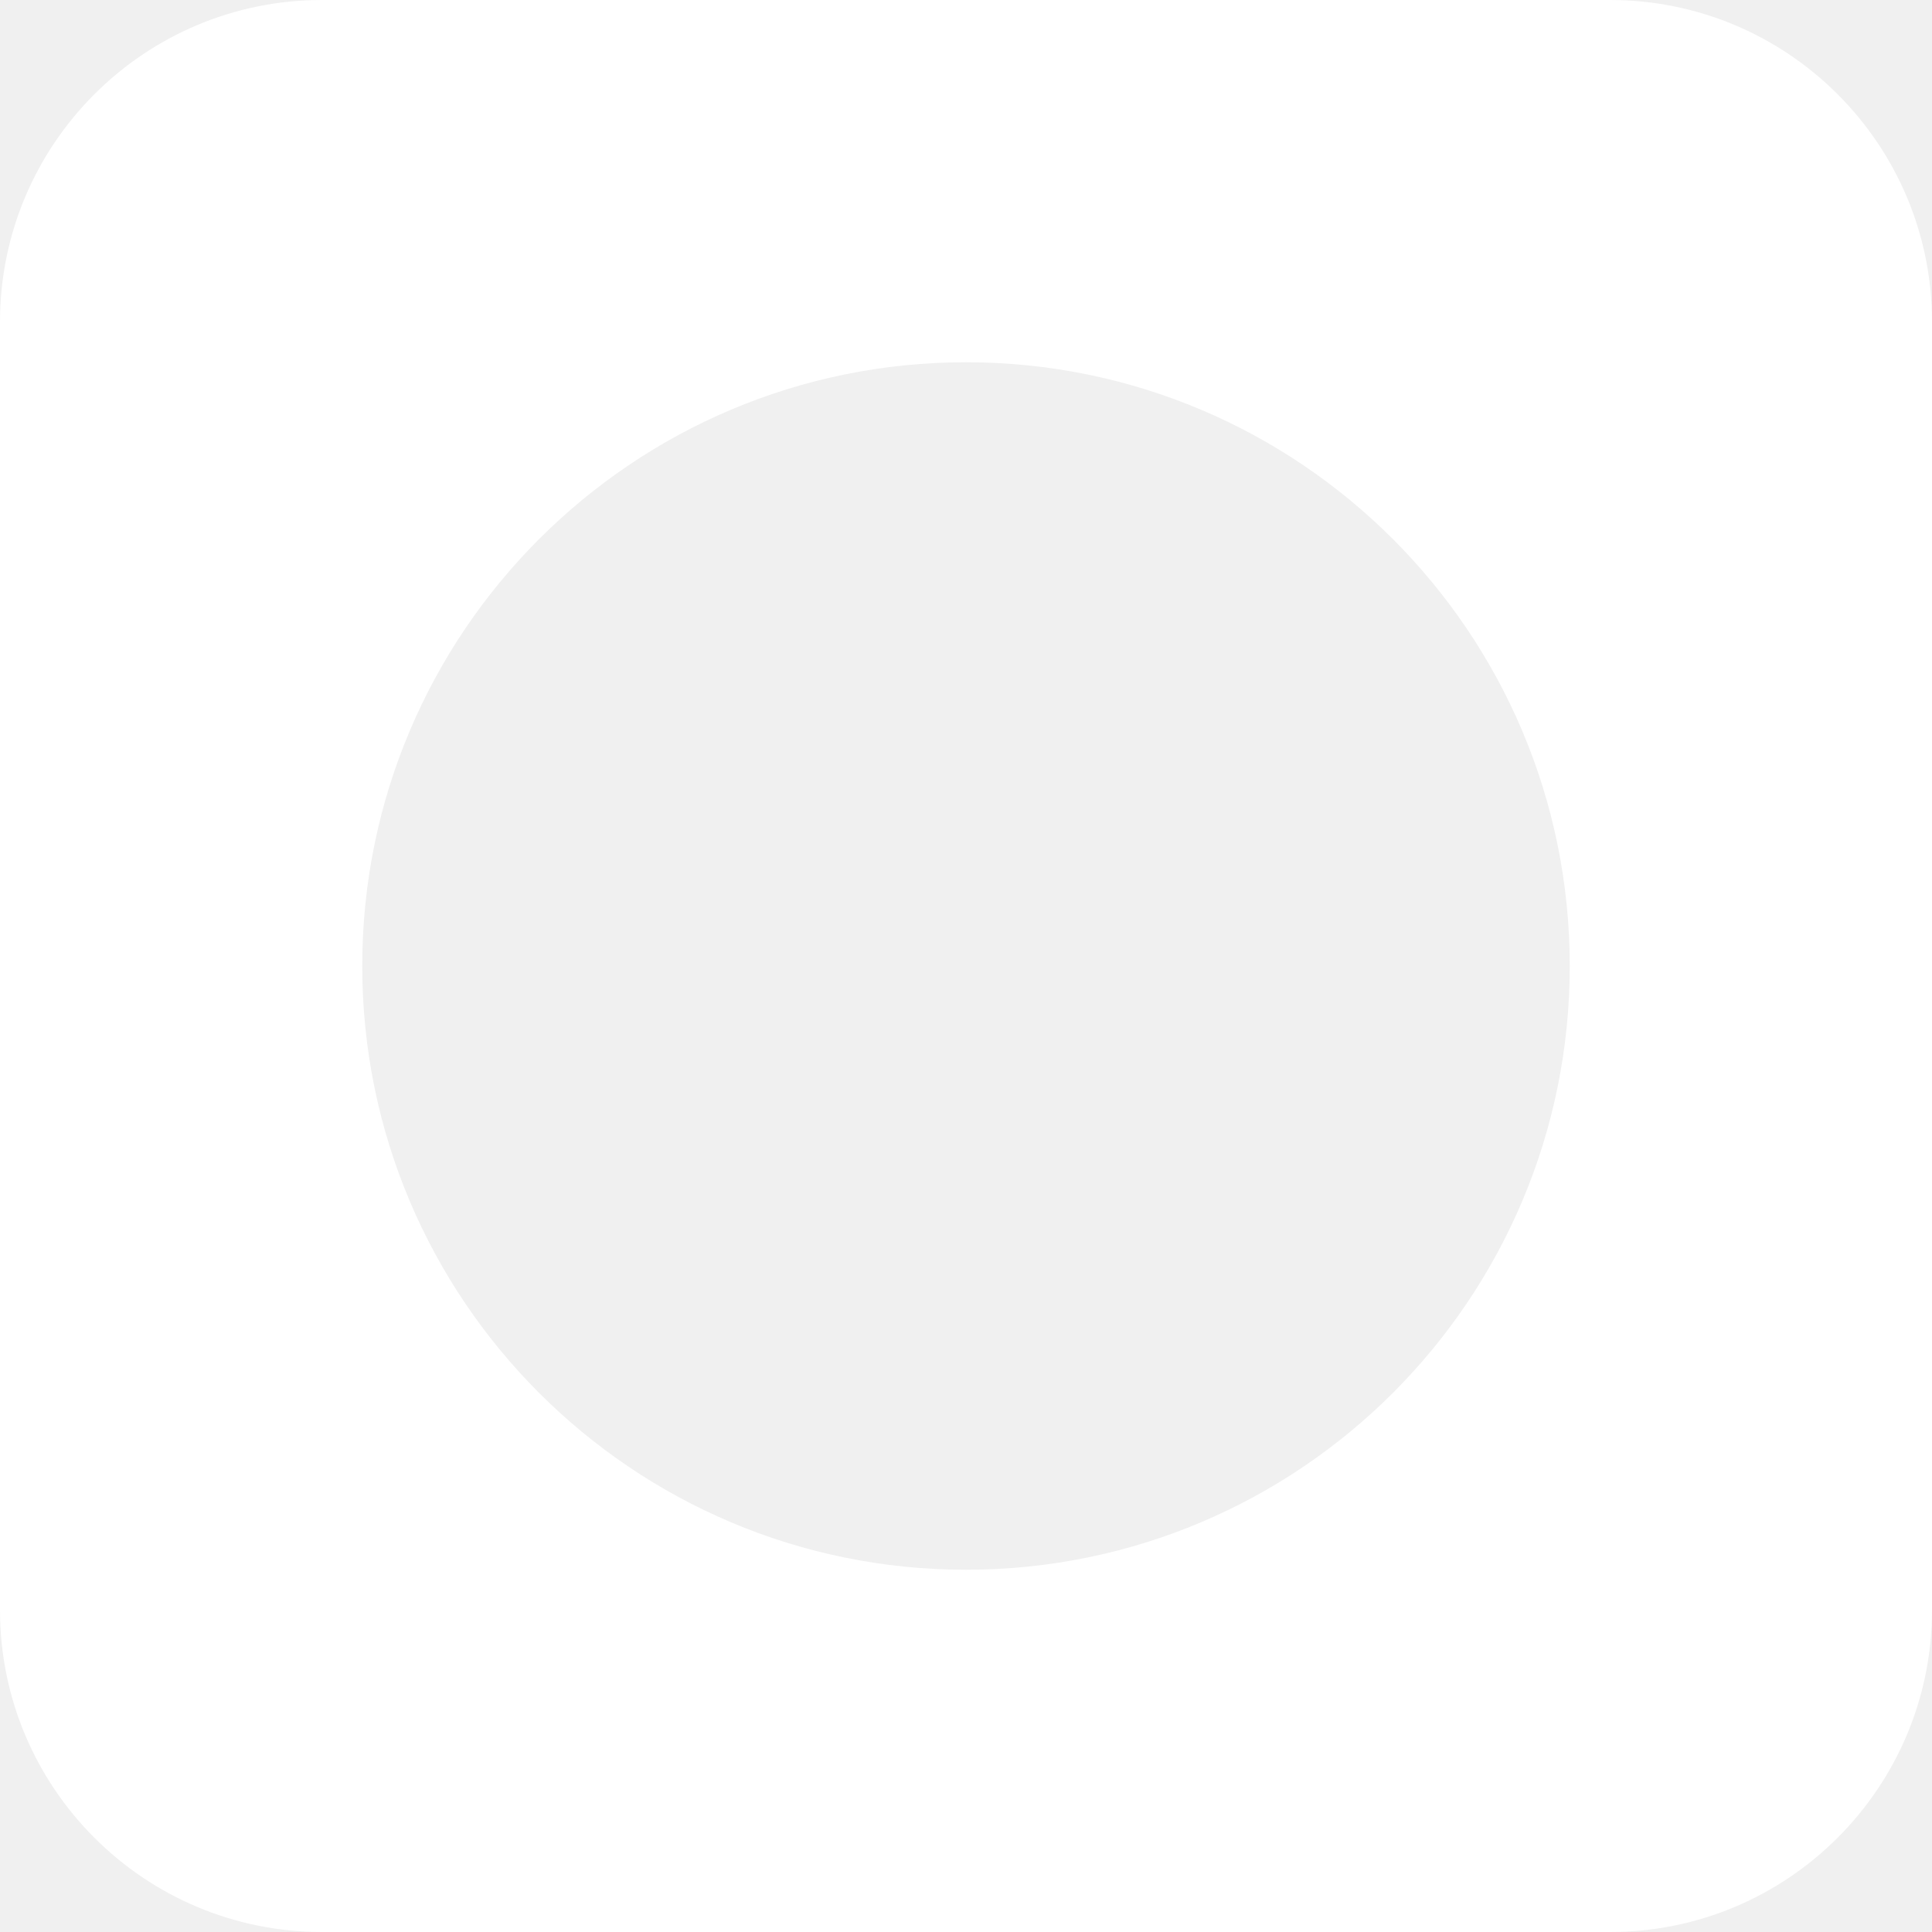
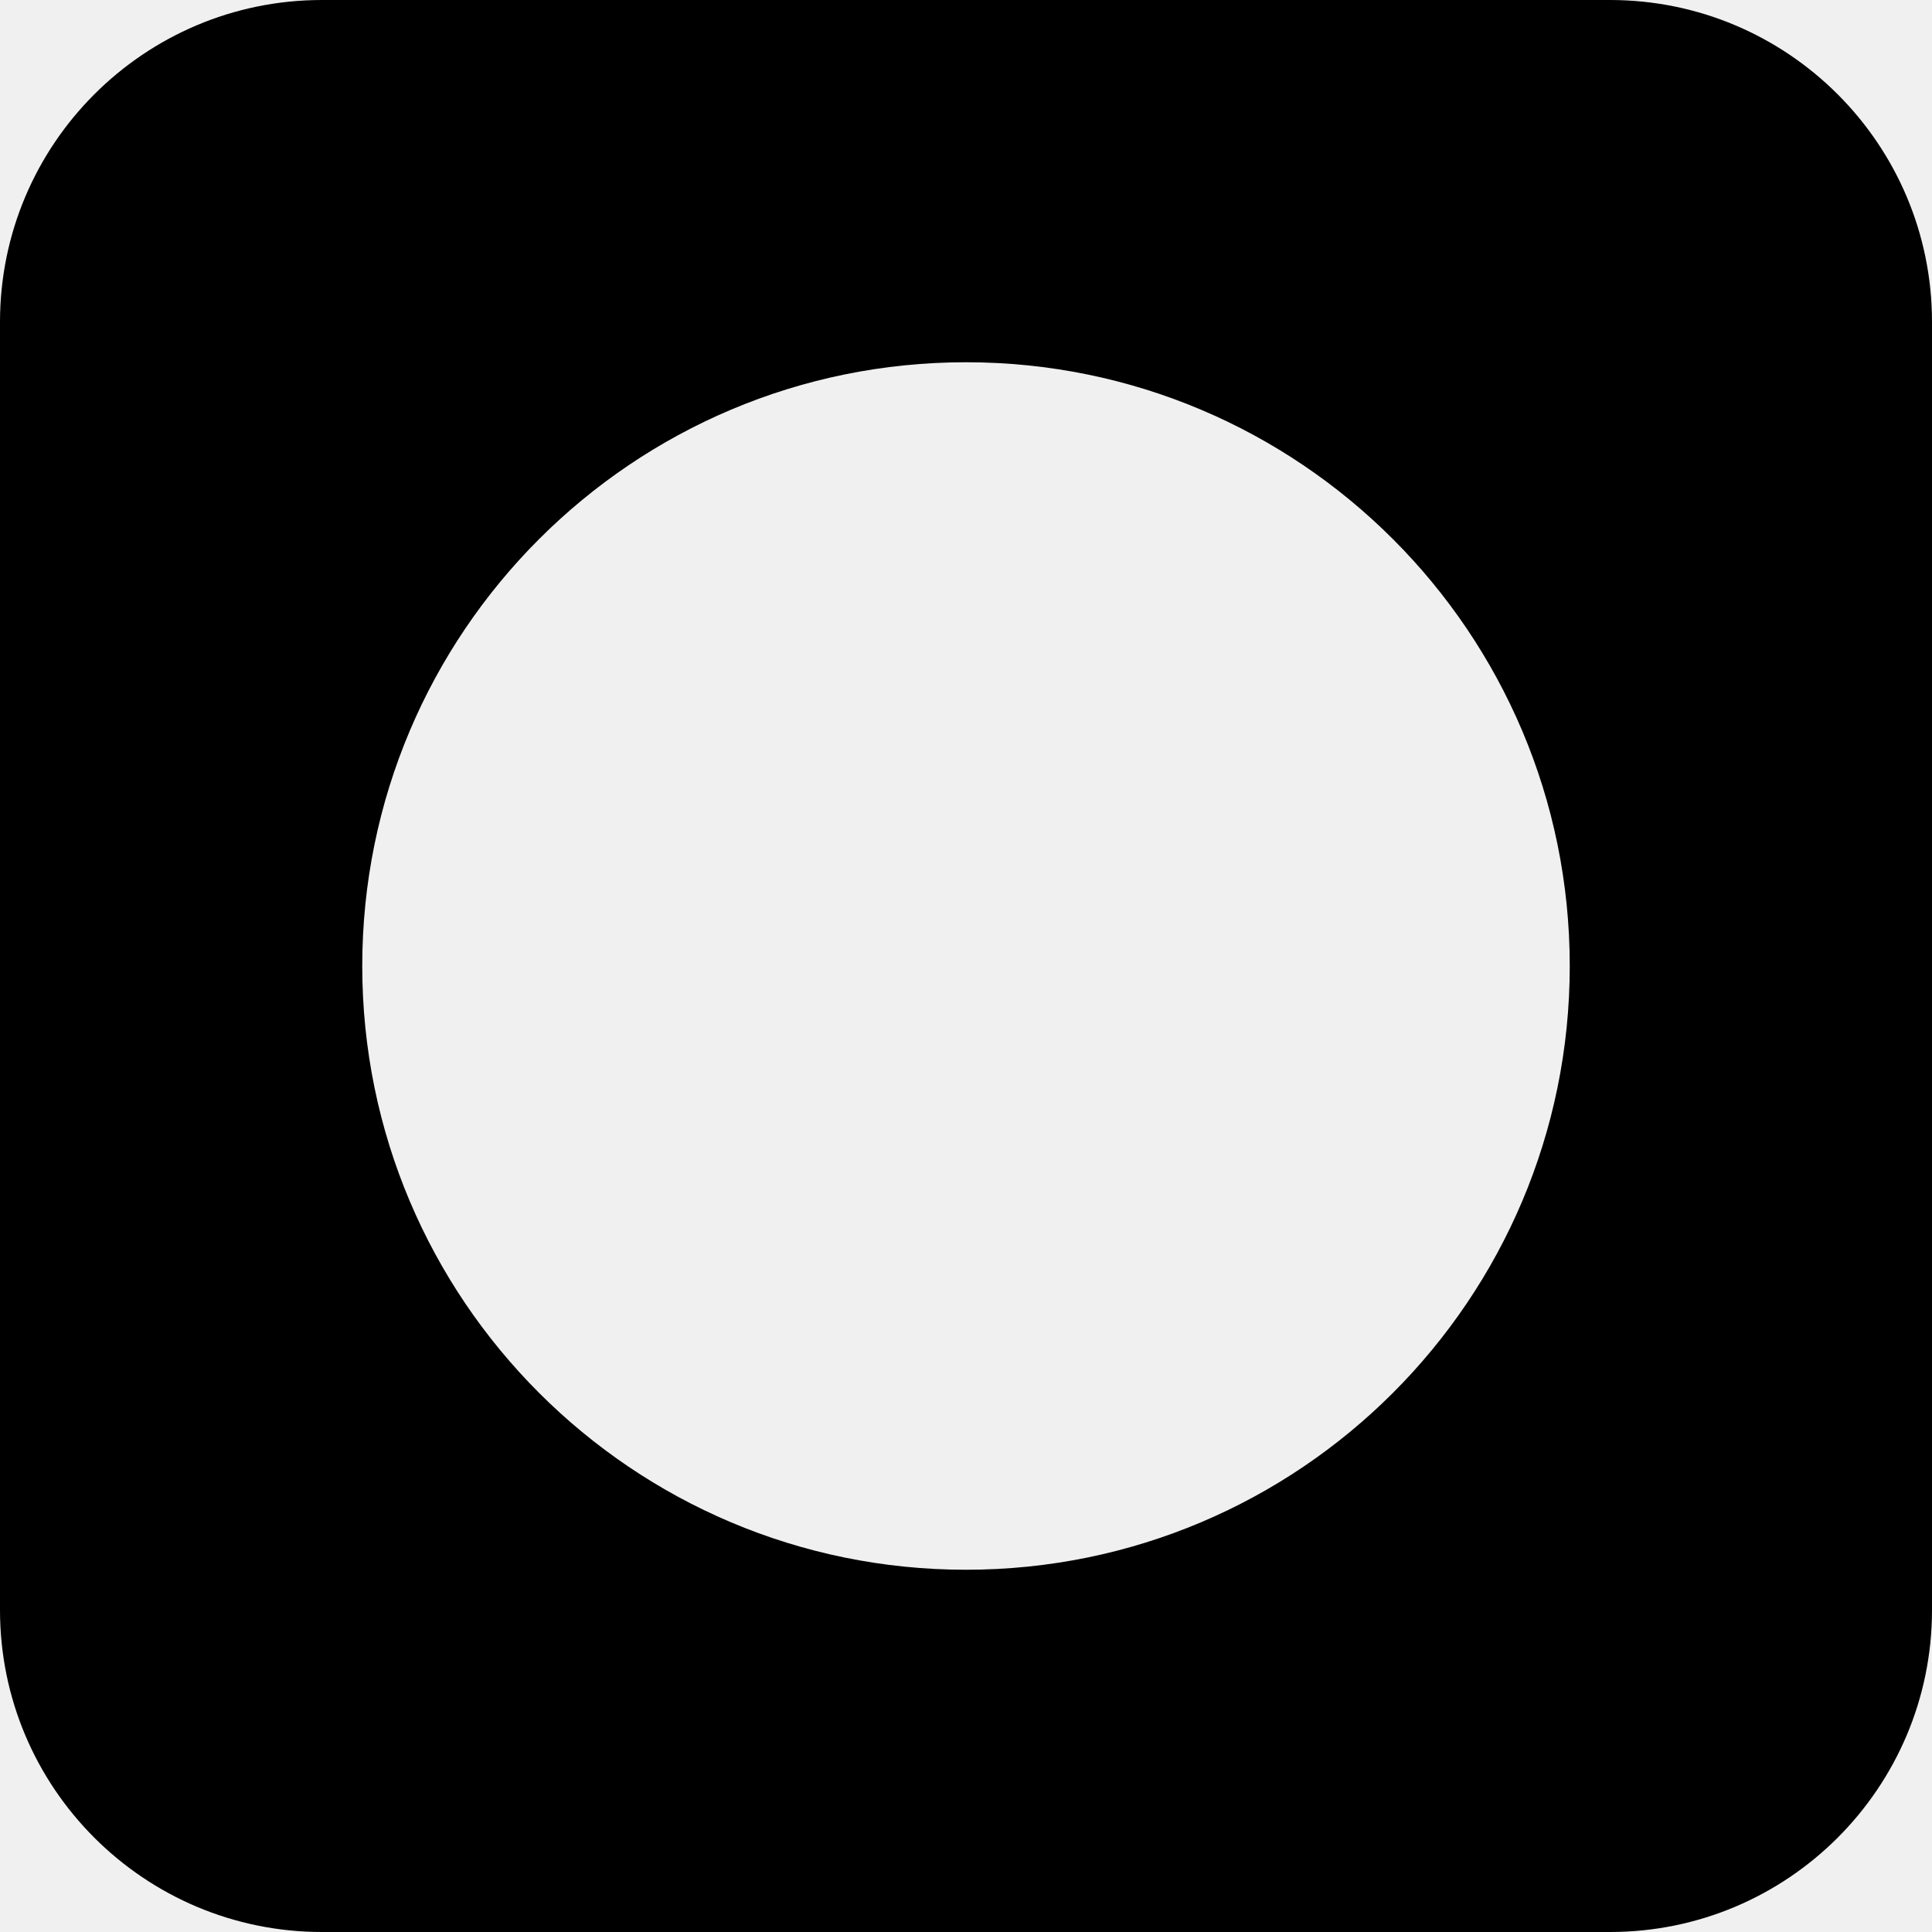
<svg xmlns="http://www.w3.org/2000/svg" width="24" height="24" viewBox="0 0 24 24" fill="none">
-   <path fill-rule="evenodd" clip-rule="evenodd" d="M4 0C1.791 0 0 1.791 0 4V20C0 22.209 1.791 24 4 24H20C22.209 24 24 22.209 24 20V4C24 1.791 22.209 0 20 0H4ZM12 19.5C16.142 19.5 19.5 16.142 19.5 12C19.5 7.858 16.142 4.5 12 4.5C7.858 4.5 4.5 7.858 4.5 12C4.5 16.142 7.858 19.5 12 19.5Z" fill="white" />
+   <path fill-rule="evenodd" clip-rule="evenodd" d="M4 0C1.791 0 0 1.791 0 4V20C0 22.209 1.791 24 4 24H20C22.209 24 24 22.209 24 20V4C24 1.791 22.209 0 20 0H4ZM12 19.5C16.142 19.5 19.5 16.142 19.5 12C19.5 7.858 16.142 4.5 12 4.5C7.858 4.5 4.5 7.858 4.5 12C4.5 16.142 7.858 19.5 12 19.5Z" fill="currentcolor" />
</svg>
